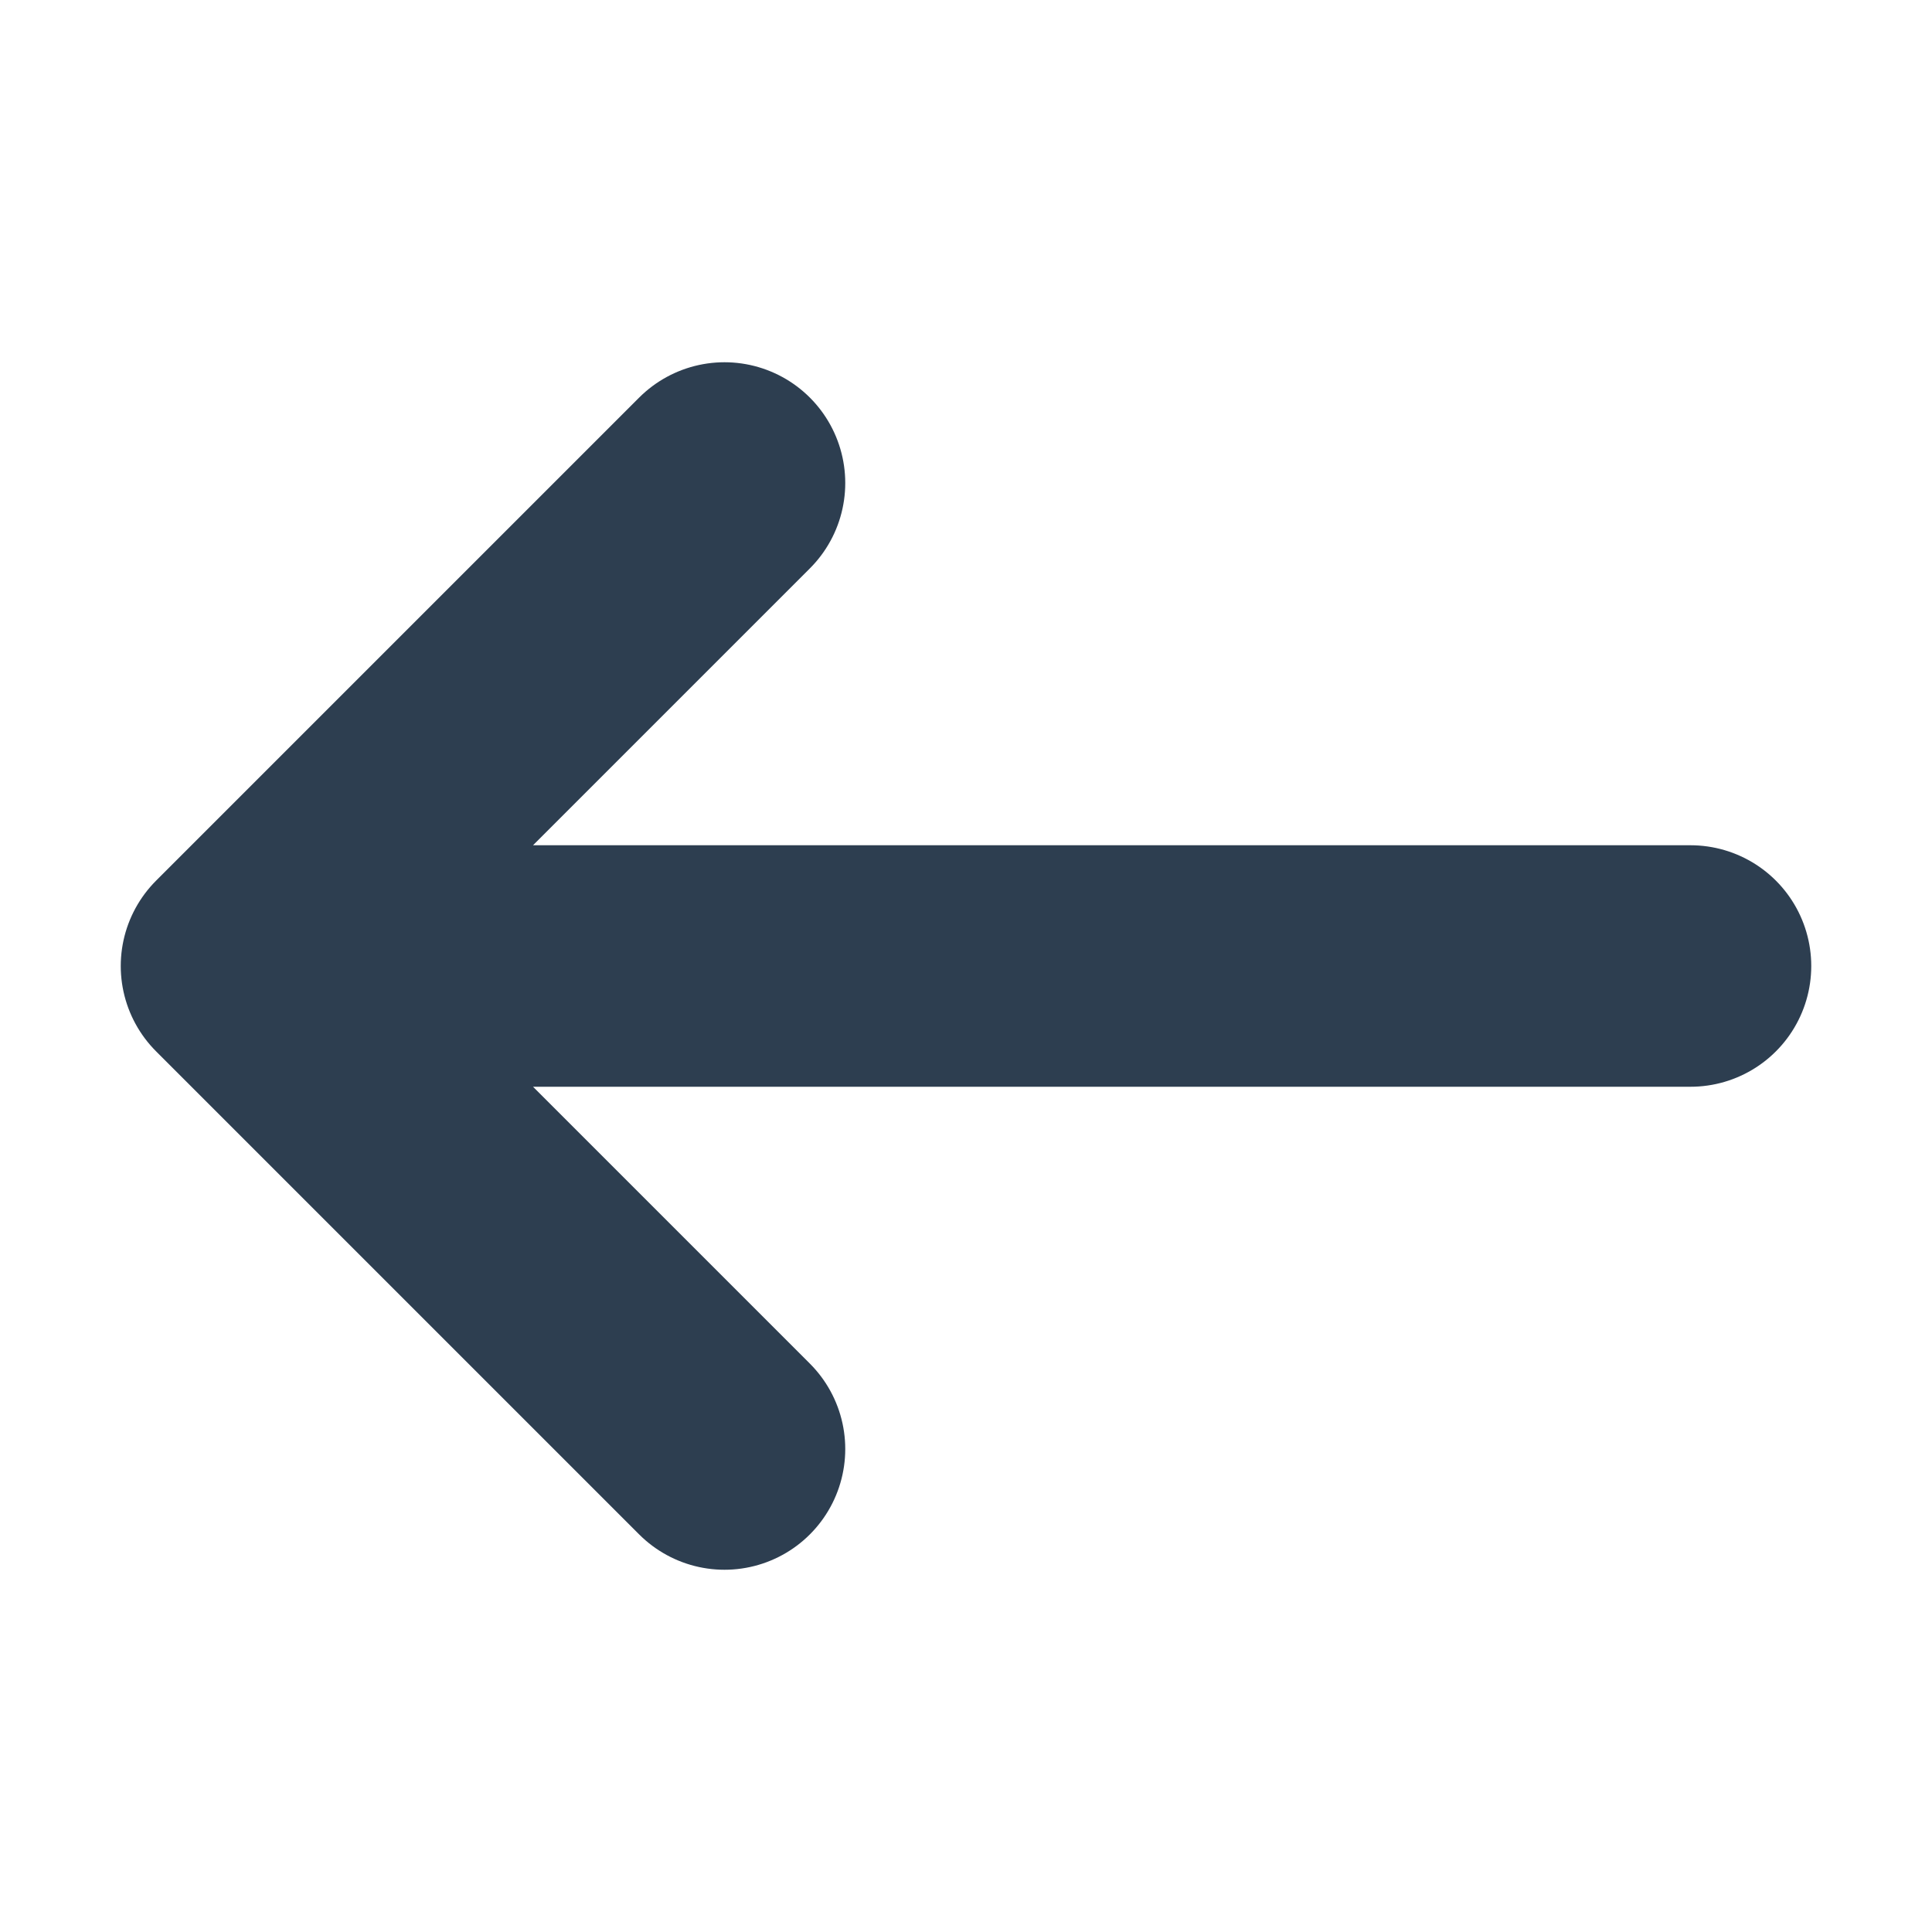
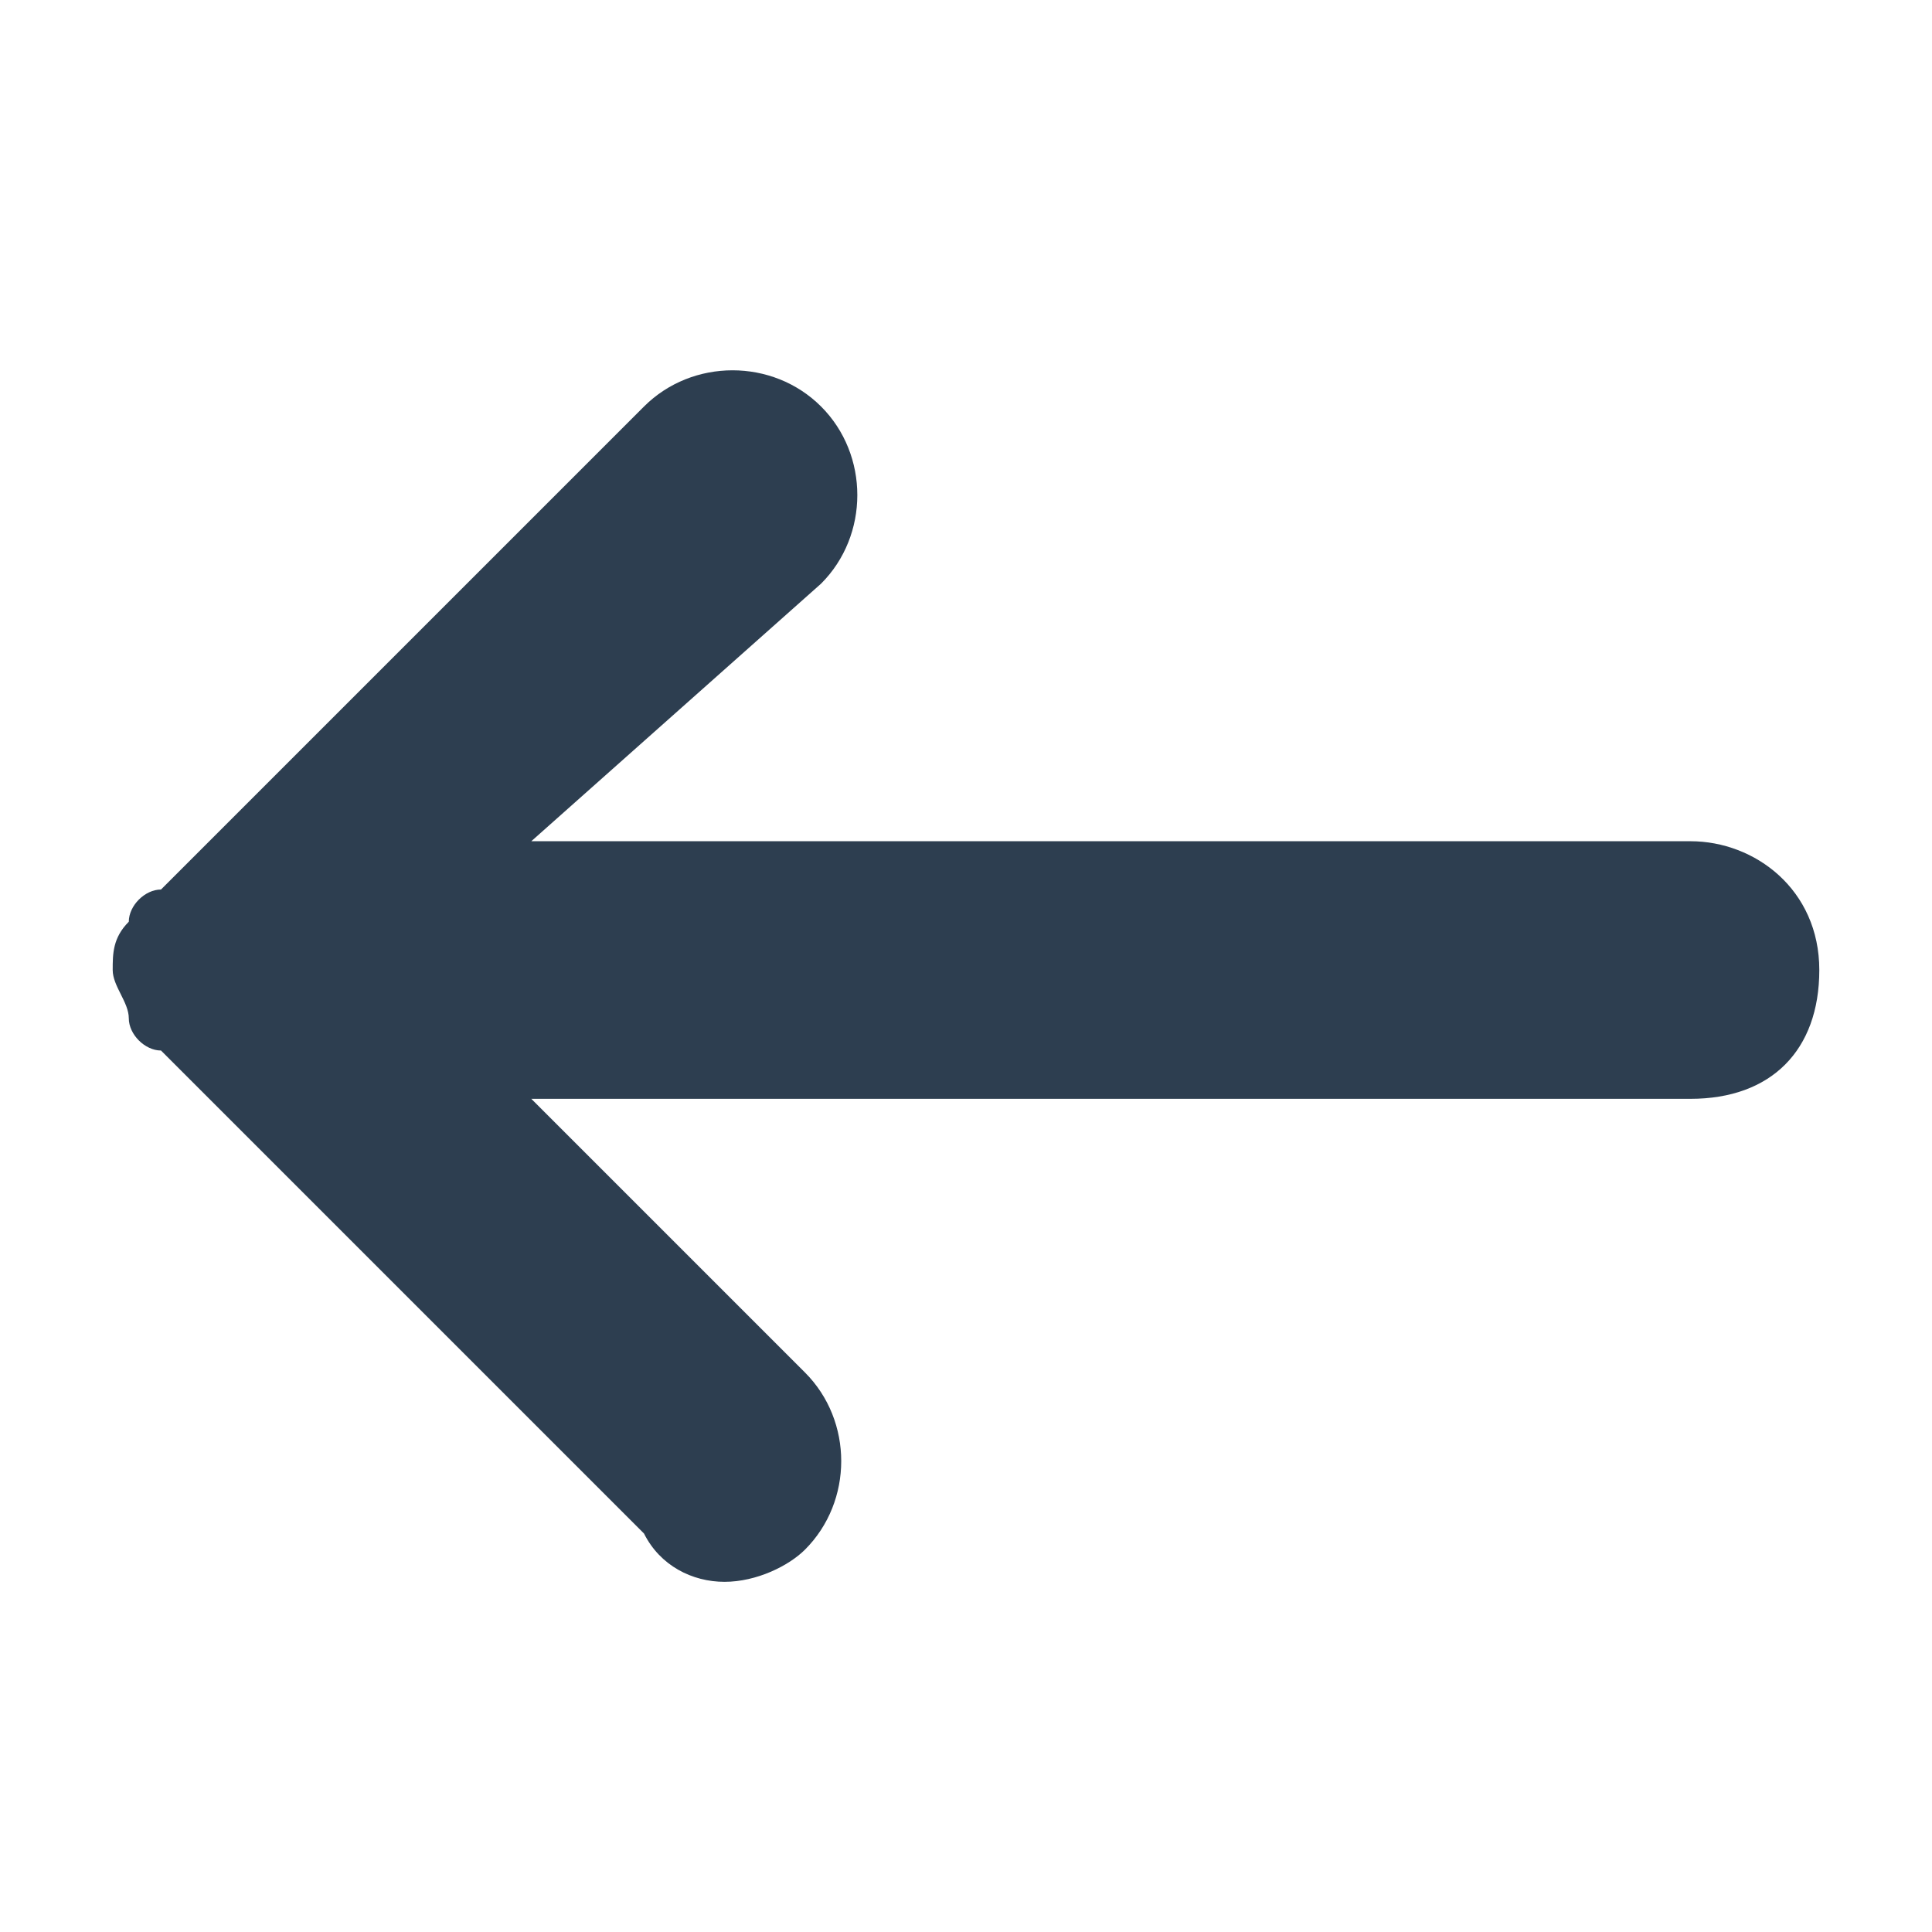
<svg xmlns="http://www.w3.org/2000/svg" width="12" height="12" viewBox="0 0 12 12" fill="none">
-   <path d="M1.5 6H10.5M1.5 6L4.5 3M1.5 6L4.5 9" stroke="#2D3E50" stroke-width="1.5" stroke-linecap="round" stroke-linejoin="round" />
+   <path d="M4.5 9.825C4.3 9.825 4.1 9.725 4 9.525L1 6.525C0.9 6.525 0.8 6.425 0.8 6.325C0.8 6.225 0.7 6.125 0.7 6.025C0.7 5.925 0.7 5.825 0.8 5.725C0.8 5.625 0.9 5.525 1 5.525L4 2.525C4.3 2.225 4.8 2.225 5.1 2.525C5.4 2.825 5.4 3.325 5.1 3.625L3.3 5.225H10.5C10.9 5.225 11.3 5.525 11.3 6.025C11.3 6.525 11 6.825 10.5 6.825H3.3L5 8.525C5.3 8.825 5.3 9.325 5 9.625C4.9 9.725 4.7 9.825 4.5 9.825Z" fill="#2D3E50" />
</svg>
